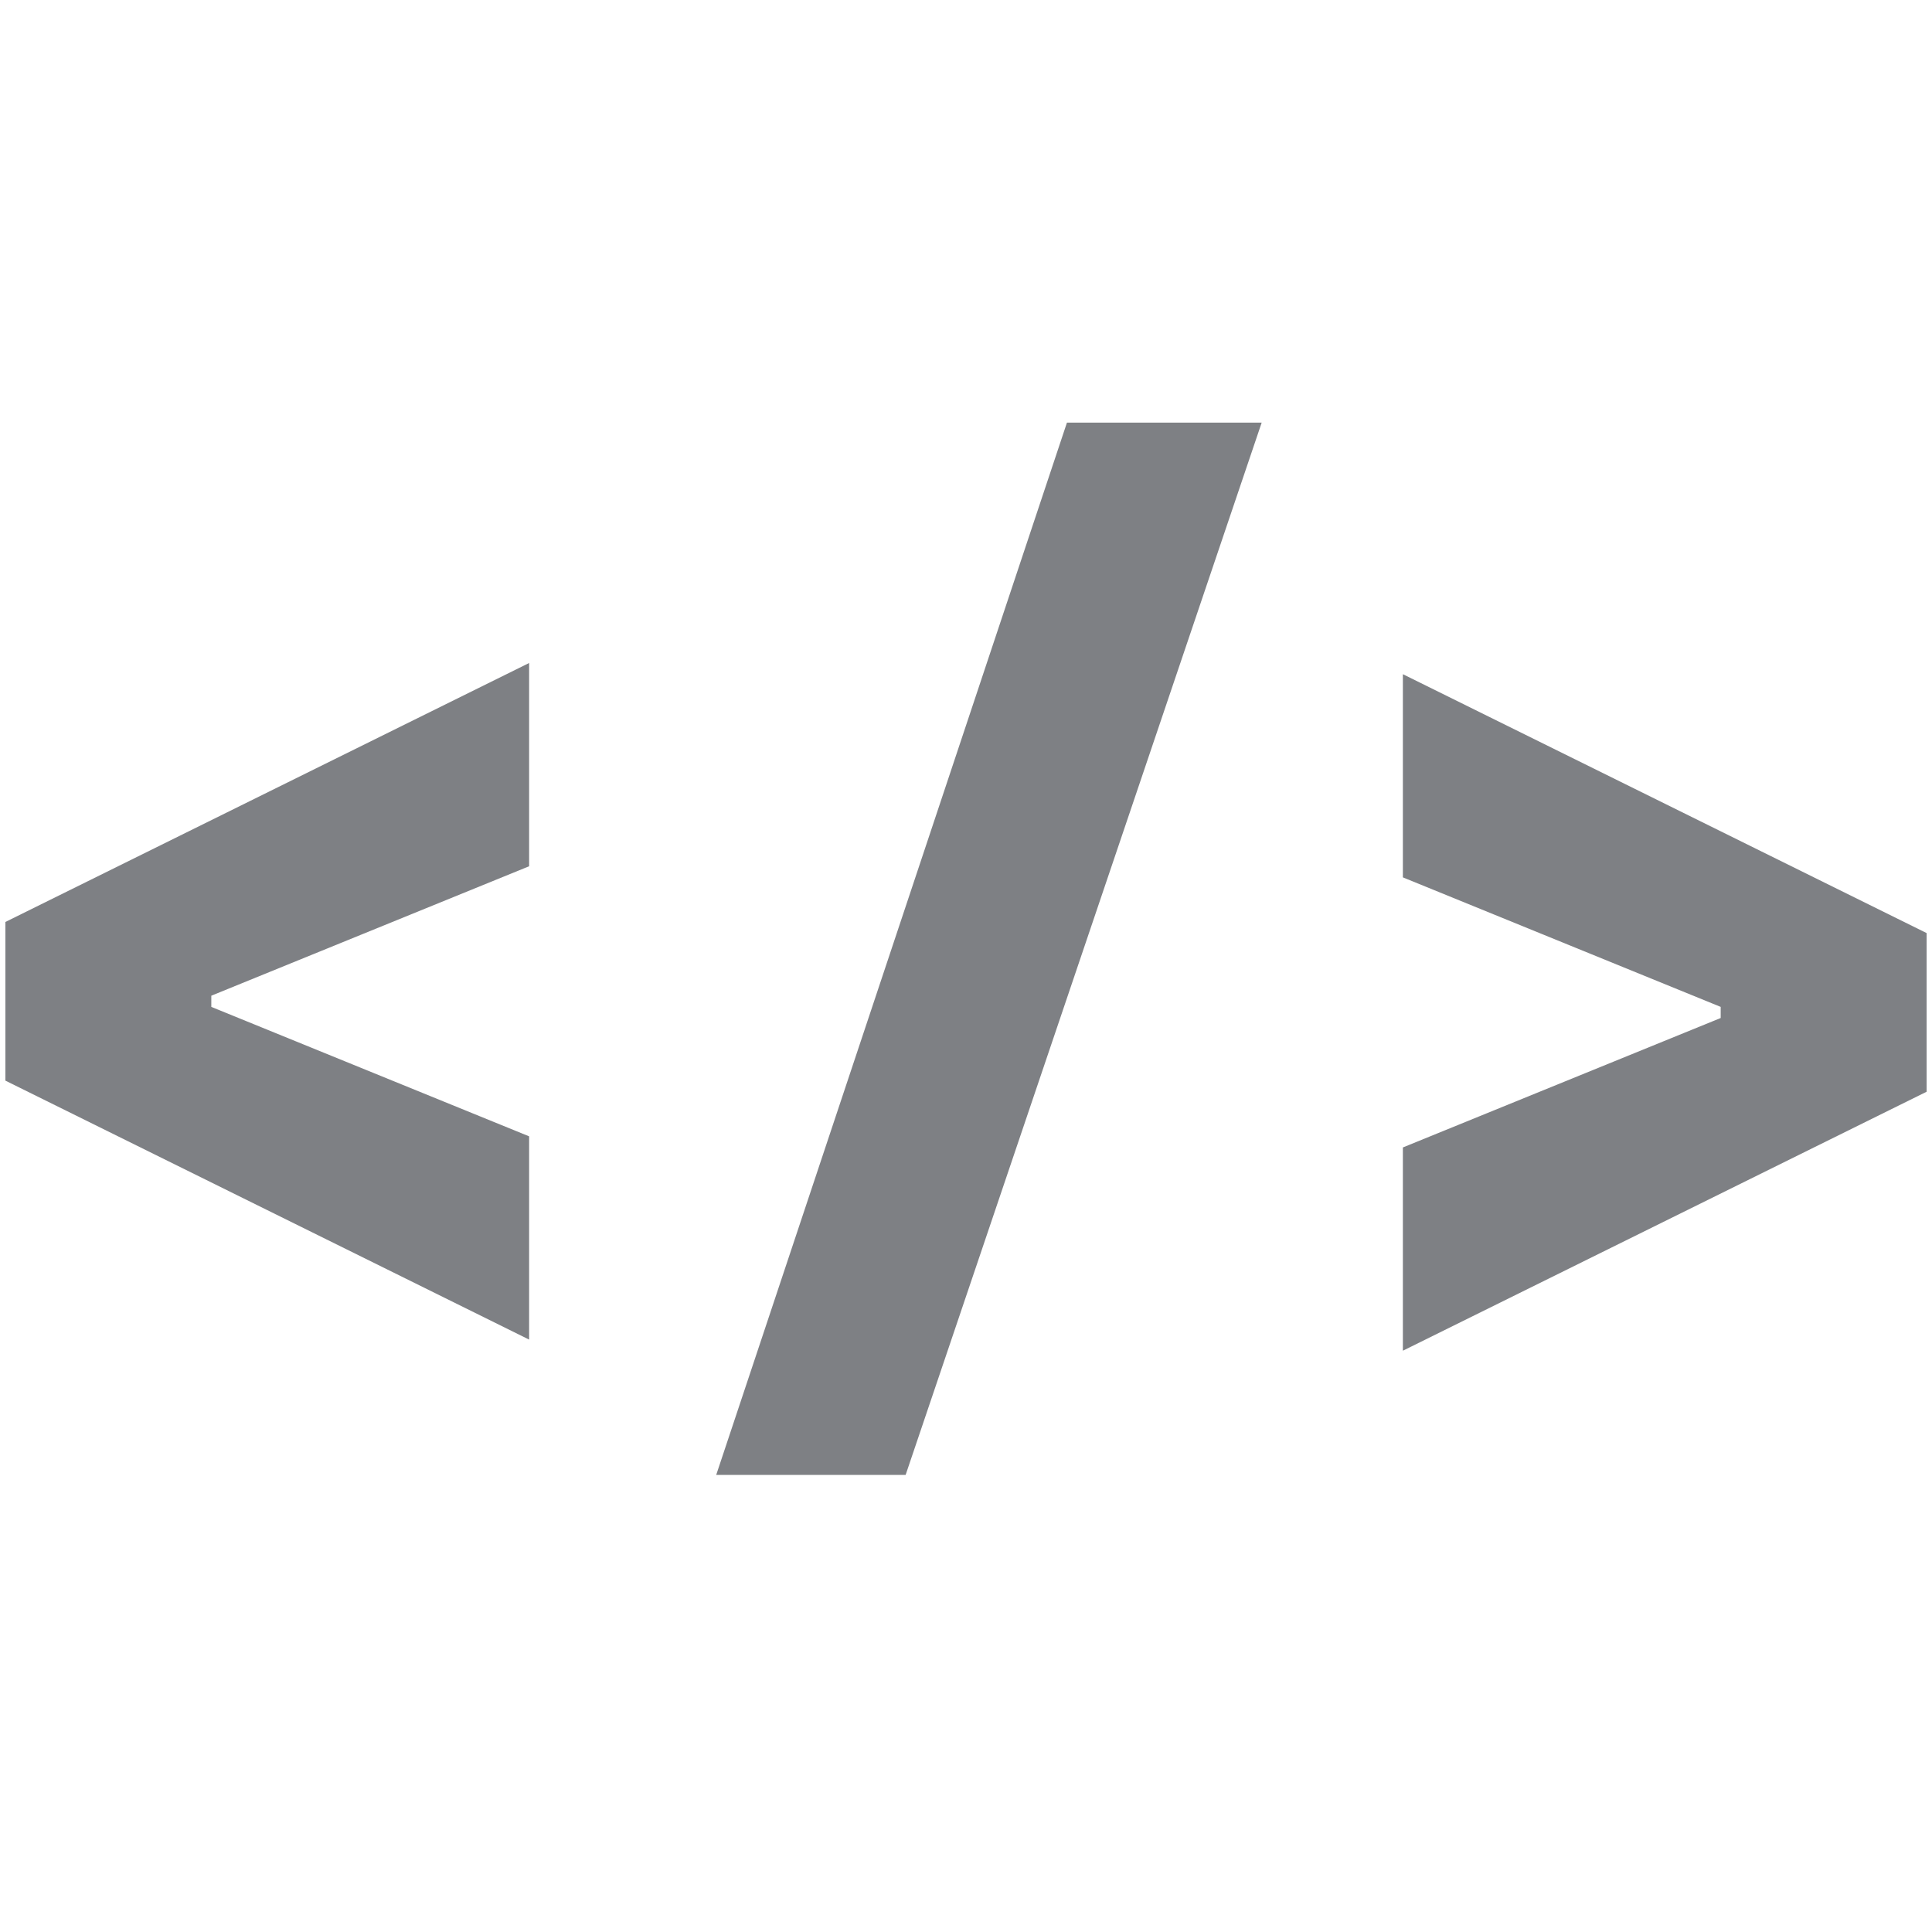
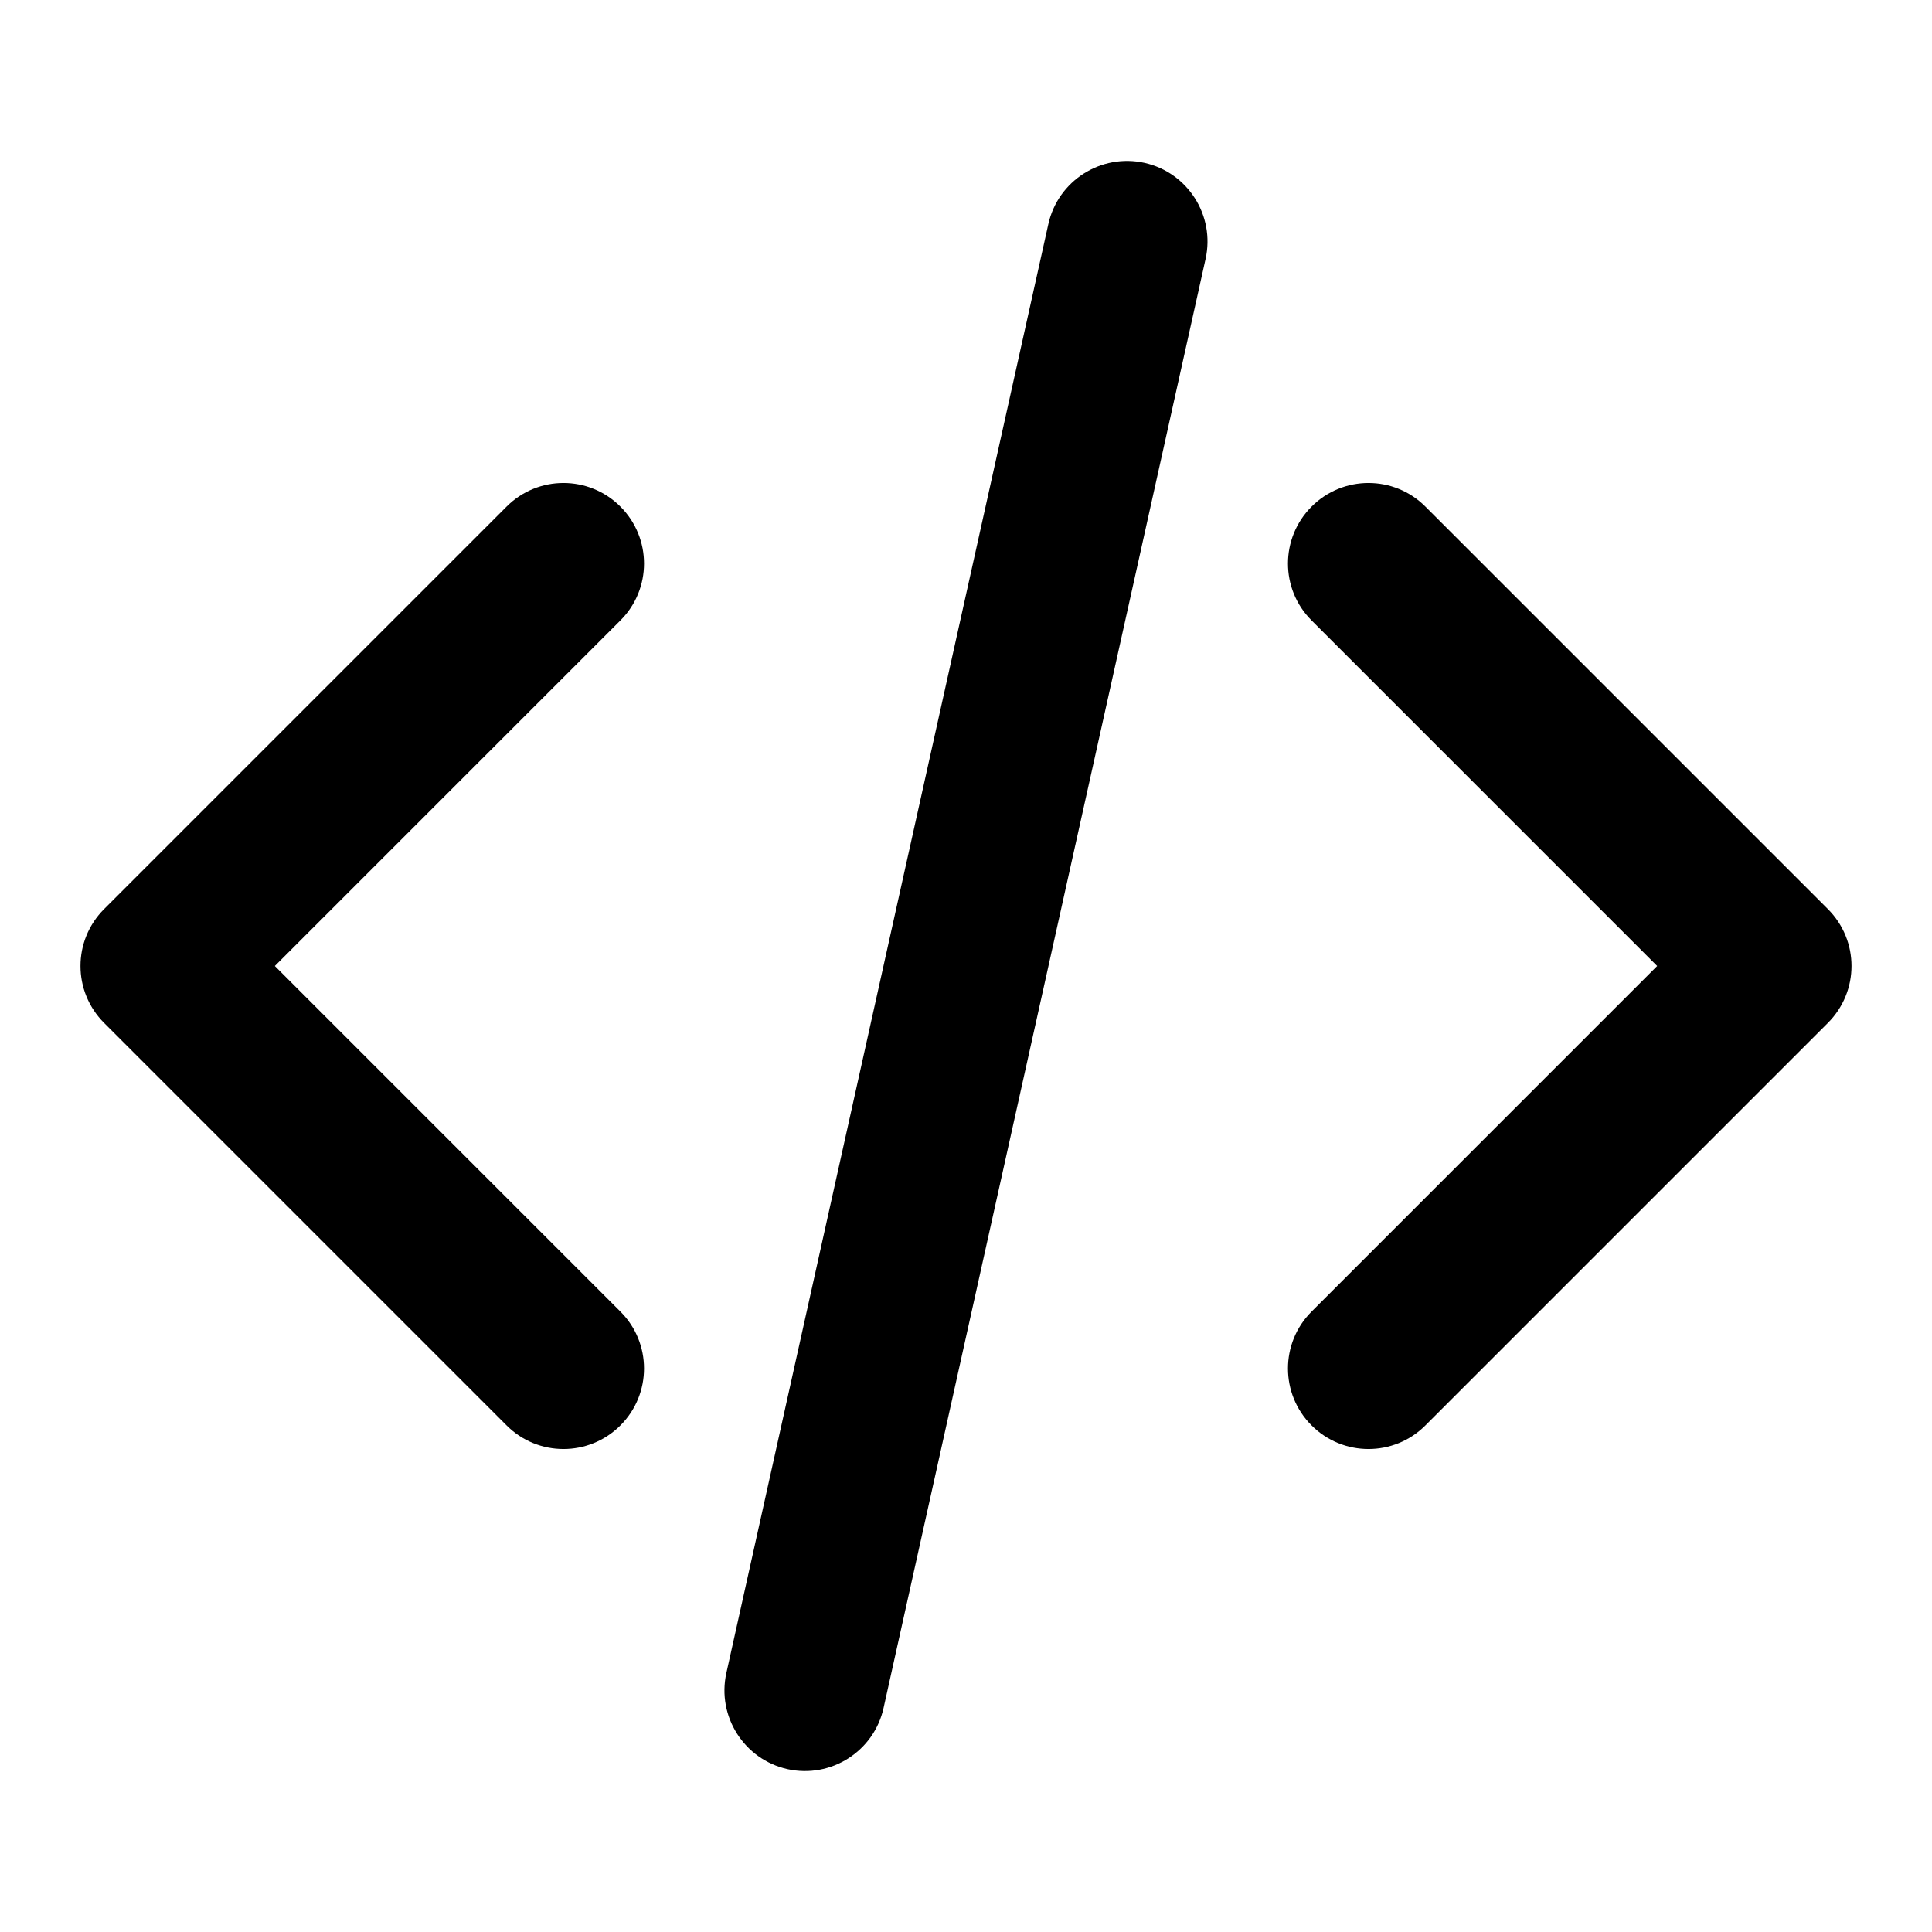
<svg xmlns="http://www.w3.org/2000/svg" width="24" height="24" viewBox="0 0 24 24" fill="none">
-   <path d="M6.573 10.761V8.236L0.067 11.453V13.424L6.573 16.641V14.116L2.625 12.508V12.369L6.573 10.761Z" fill="#7E8084" />
-   <path d="M11.25 18.322L15.673 5.25H13.254L8.897 18.322H11.25Z" fill="#7E8084" />
-   <path d="M17.427 10.899L21.375 12.508V12.646L17.427 14.254V16.779L23.933 13.562V11.591L17.427 8.375V10.899Z" fill="#7E8084" />
+   <path d="M13.023 2.783C13.143 2.244 13.678 1.904 14.217 2.023C14.756 2.143 15.096 2.678 14.976 3.217L10.976 21.217C10.857 21.756 10.322 22.096 9.783 21.977C9.244 21.857 8.904 21.322 9.023 20.783L13.023 2.783ZM6.293 6.293C6.683 5.902 7.316 5.902 7.707 6.293C8.098 6.684 8.098 7.317 7.707 7.707L3.414 12L7.707 16.293C8.098 16.683 8.098 17.317 7.707 17.707C7.316 18.098 6.683 18.098 6.293 17.707L1.293 12.707C0.902 12.316 0.902 11.684 1.293 11.293L6.293 6.293ZM16.293 6.293C16.683 5.902 17.317 5.902 17.707 6.293L22.707 11.293C23.098 11.684 23.098 12.316 22.707 12.707L17.707 17.707C17.317 18.098 16.683 18.098 16.293 17.707C15.902 17.317 15.902 16.683 16.293 16.293L20.586 12L16.293 7.707C15.902 7.317 15.902 6.684 16.293 6.293Z" fill="black" />
</svg>
